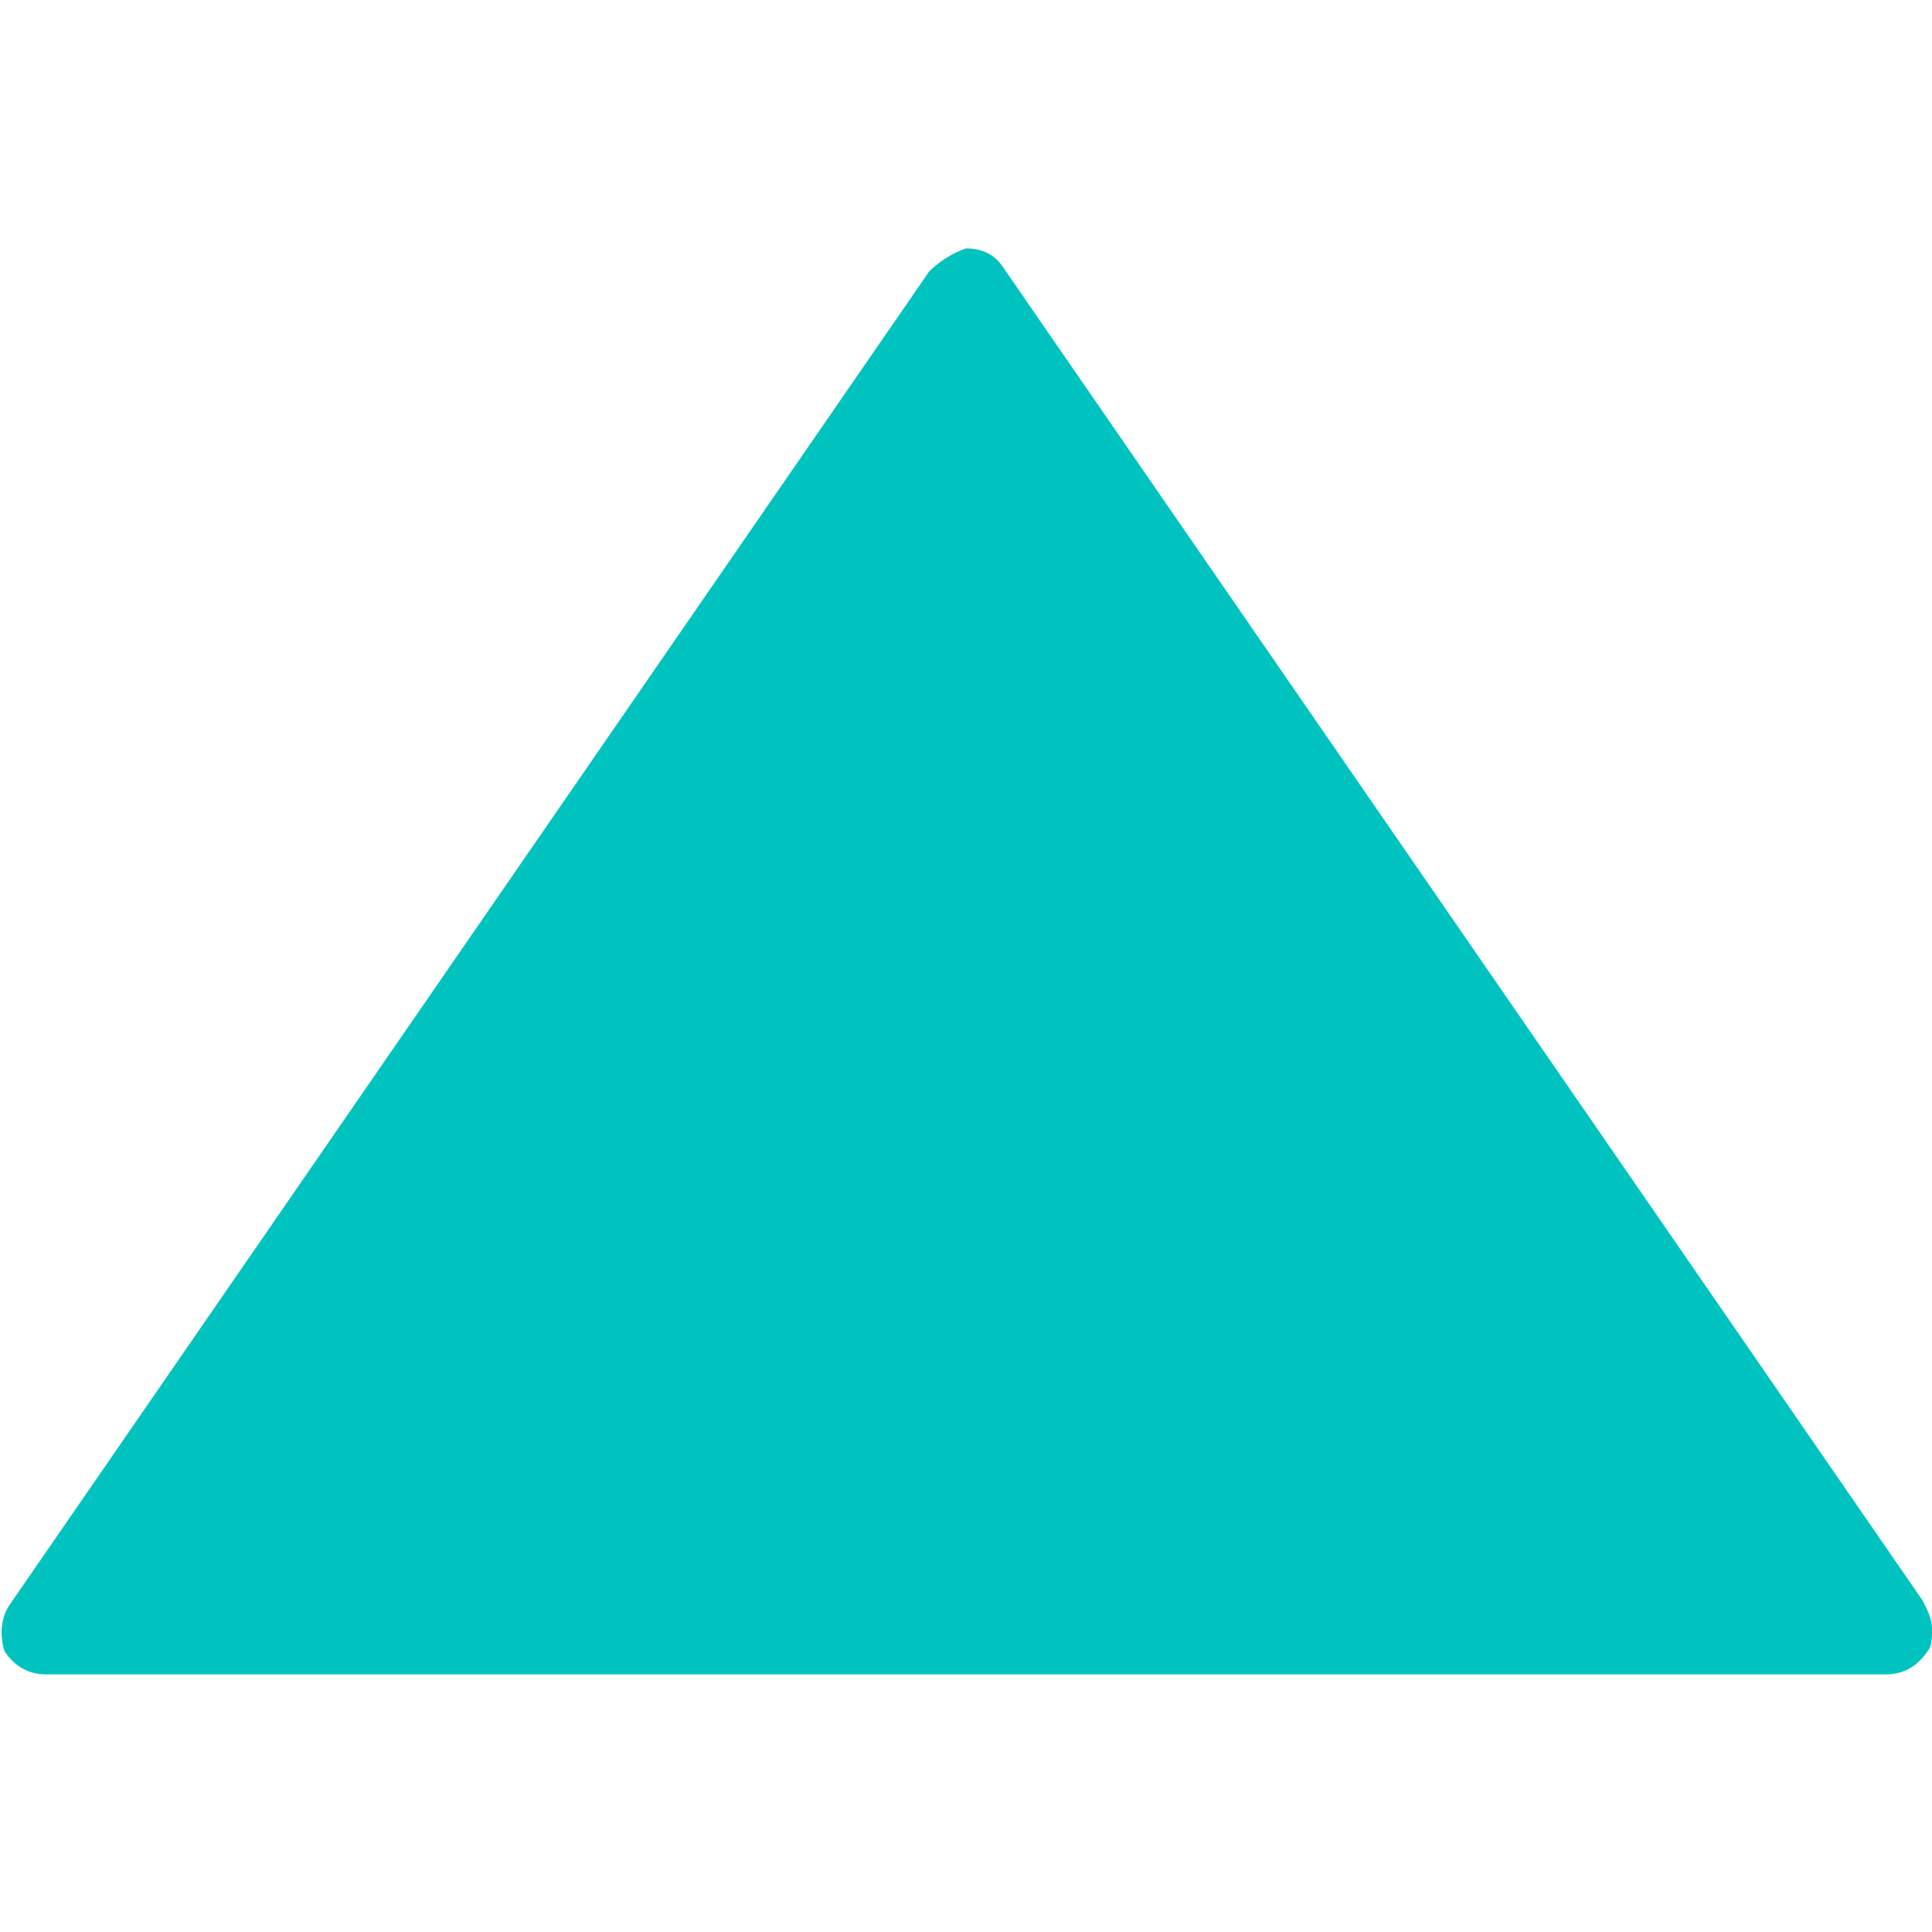
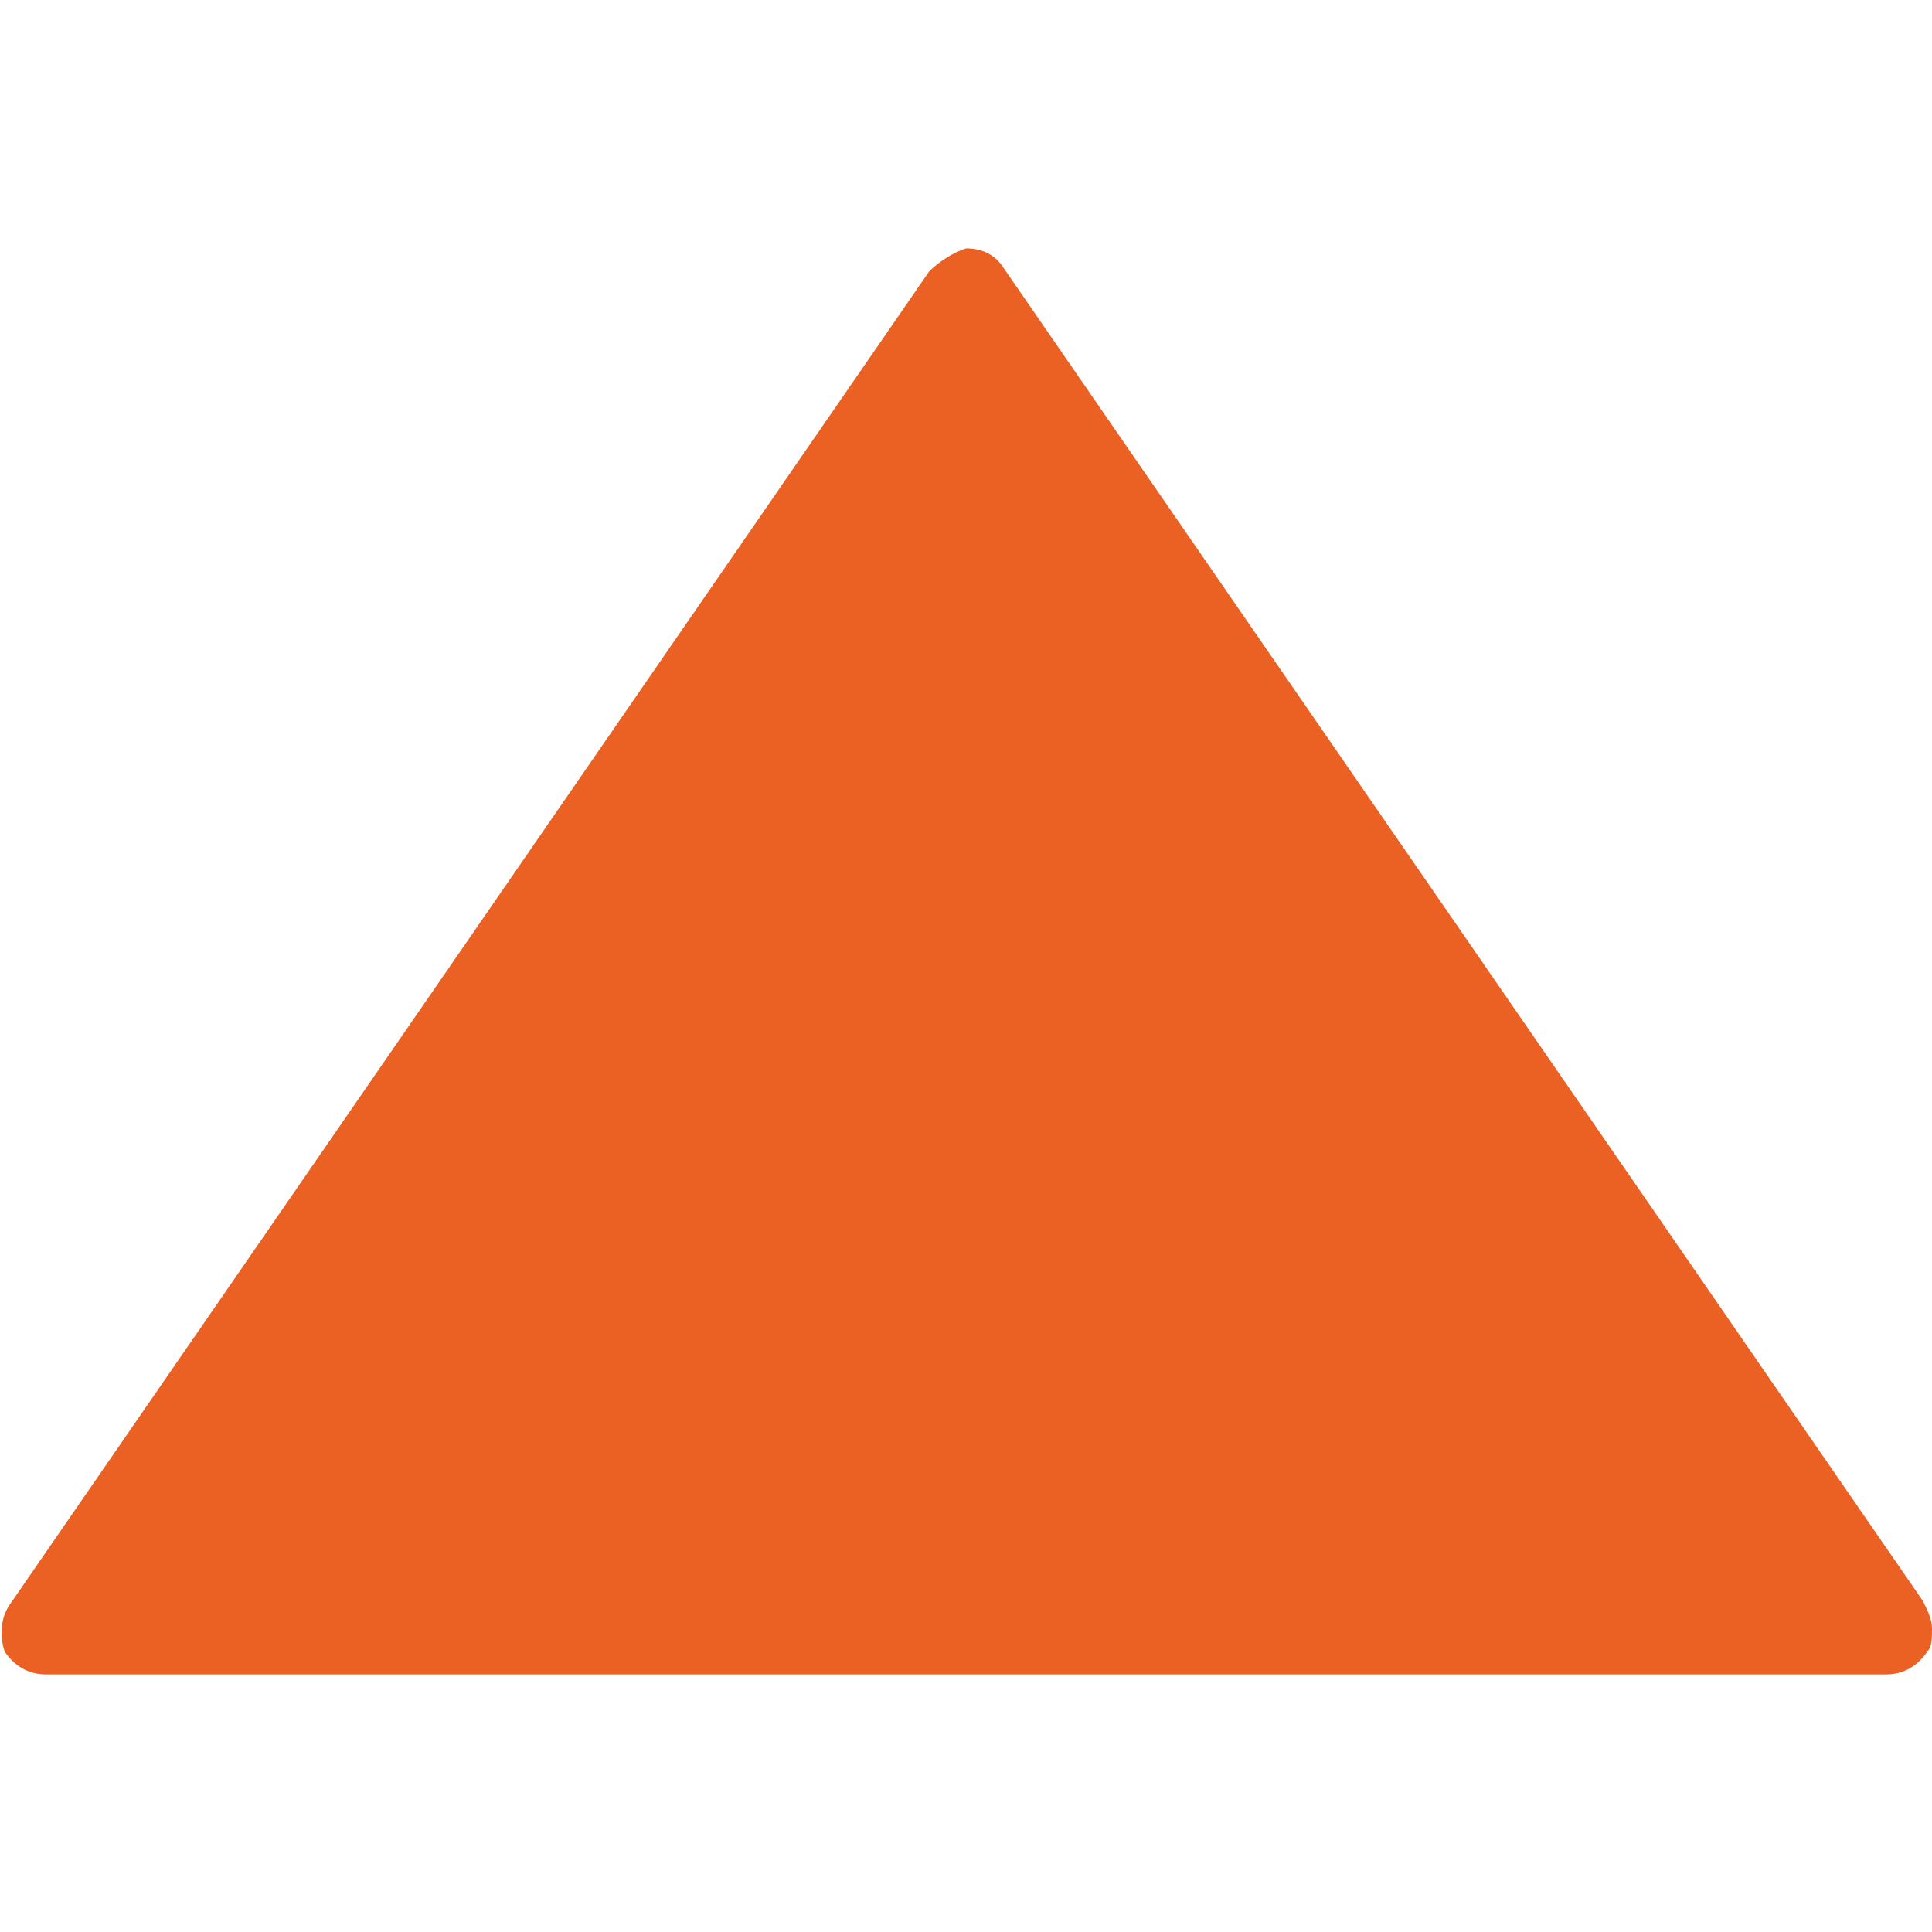
- <svg xmlns="http://www.w3.org/2000/svg" version="1.1" id="Capa_1" x="0px" y="0px" viewBox="-284 376 42 42" style="enable-background:new -284 376 42 42;" xml:space="preserve">
+ <svg xmlns="http://www.w3.org/2000/svg" version="1.1" id="Capa_1" x="0px" y="0px" viewBox="0 0 42 42" style="enable-background:new 0 0 42 42;" xml:space="preserve">
  <style type="text/css">
- 	.st0{fill:#00C3BF;}
+ 	.st0{fill:#EB6123;}
</style>
-   <path class="st0" d="M-263.8,381.9l-20,29c-0.2,0.3-0.2,0.7-0.1,1c0.2,0.3,0.5,0.5,0.9,0.5h40c0.4,0,0.7-0.2,0.9-0.5  c0.1-0.1,0.1-0.3,0.1-0.5c0-0.2-0.1-0.4-0.2-0.6l-20-29c-0.2-0.3-0.5-0.4-0.8-0.4C-263.3,381.5-263.6,381.7-263.8,381.9z" />
+   <path class="st0" d="M20.2,5.9l-20,29c-0.2,0.3-0.2,0.7-0.1,1c0.2,0.3,0.5,0.5,0.9,0.5h40c0.4,0,0.7-0.2,0.9-0.5  c0.1-0.1,0.1-0.3,0.1-0.5s-0.1-0.4-0.2-0.6l-20-29c-0.2-0.3-0.5-0.4-0.8-0.4C20.7,5.5,20.4,5.7,20.2,5.9z" />
</svg>
